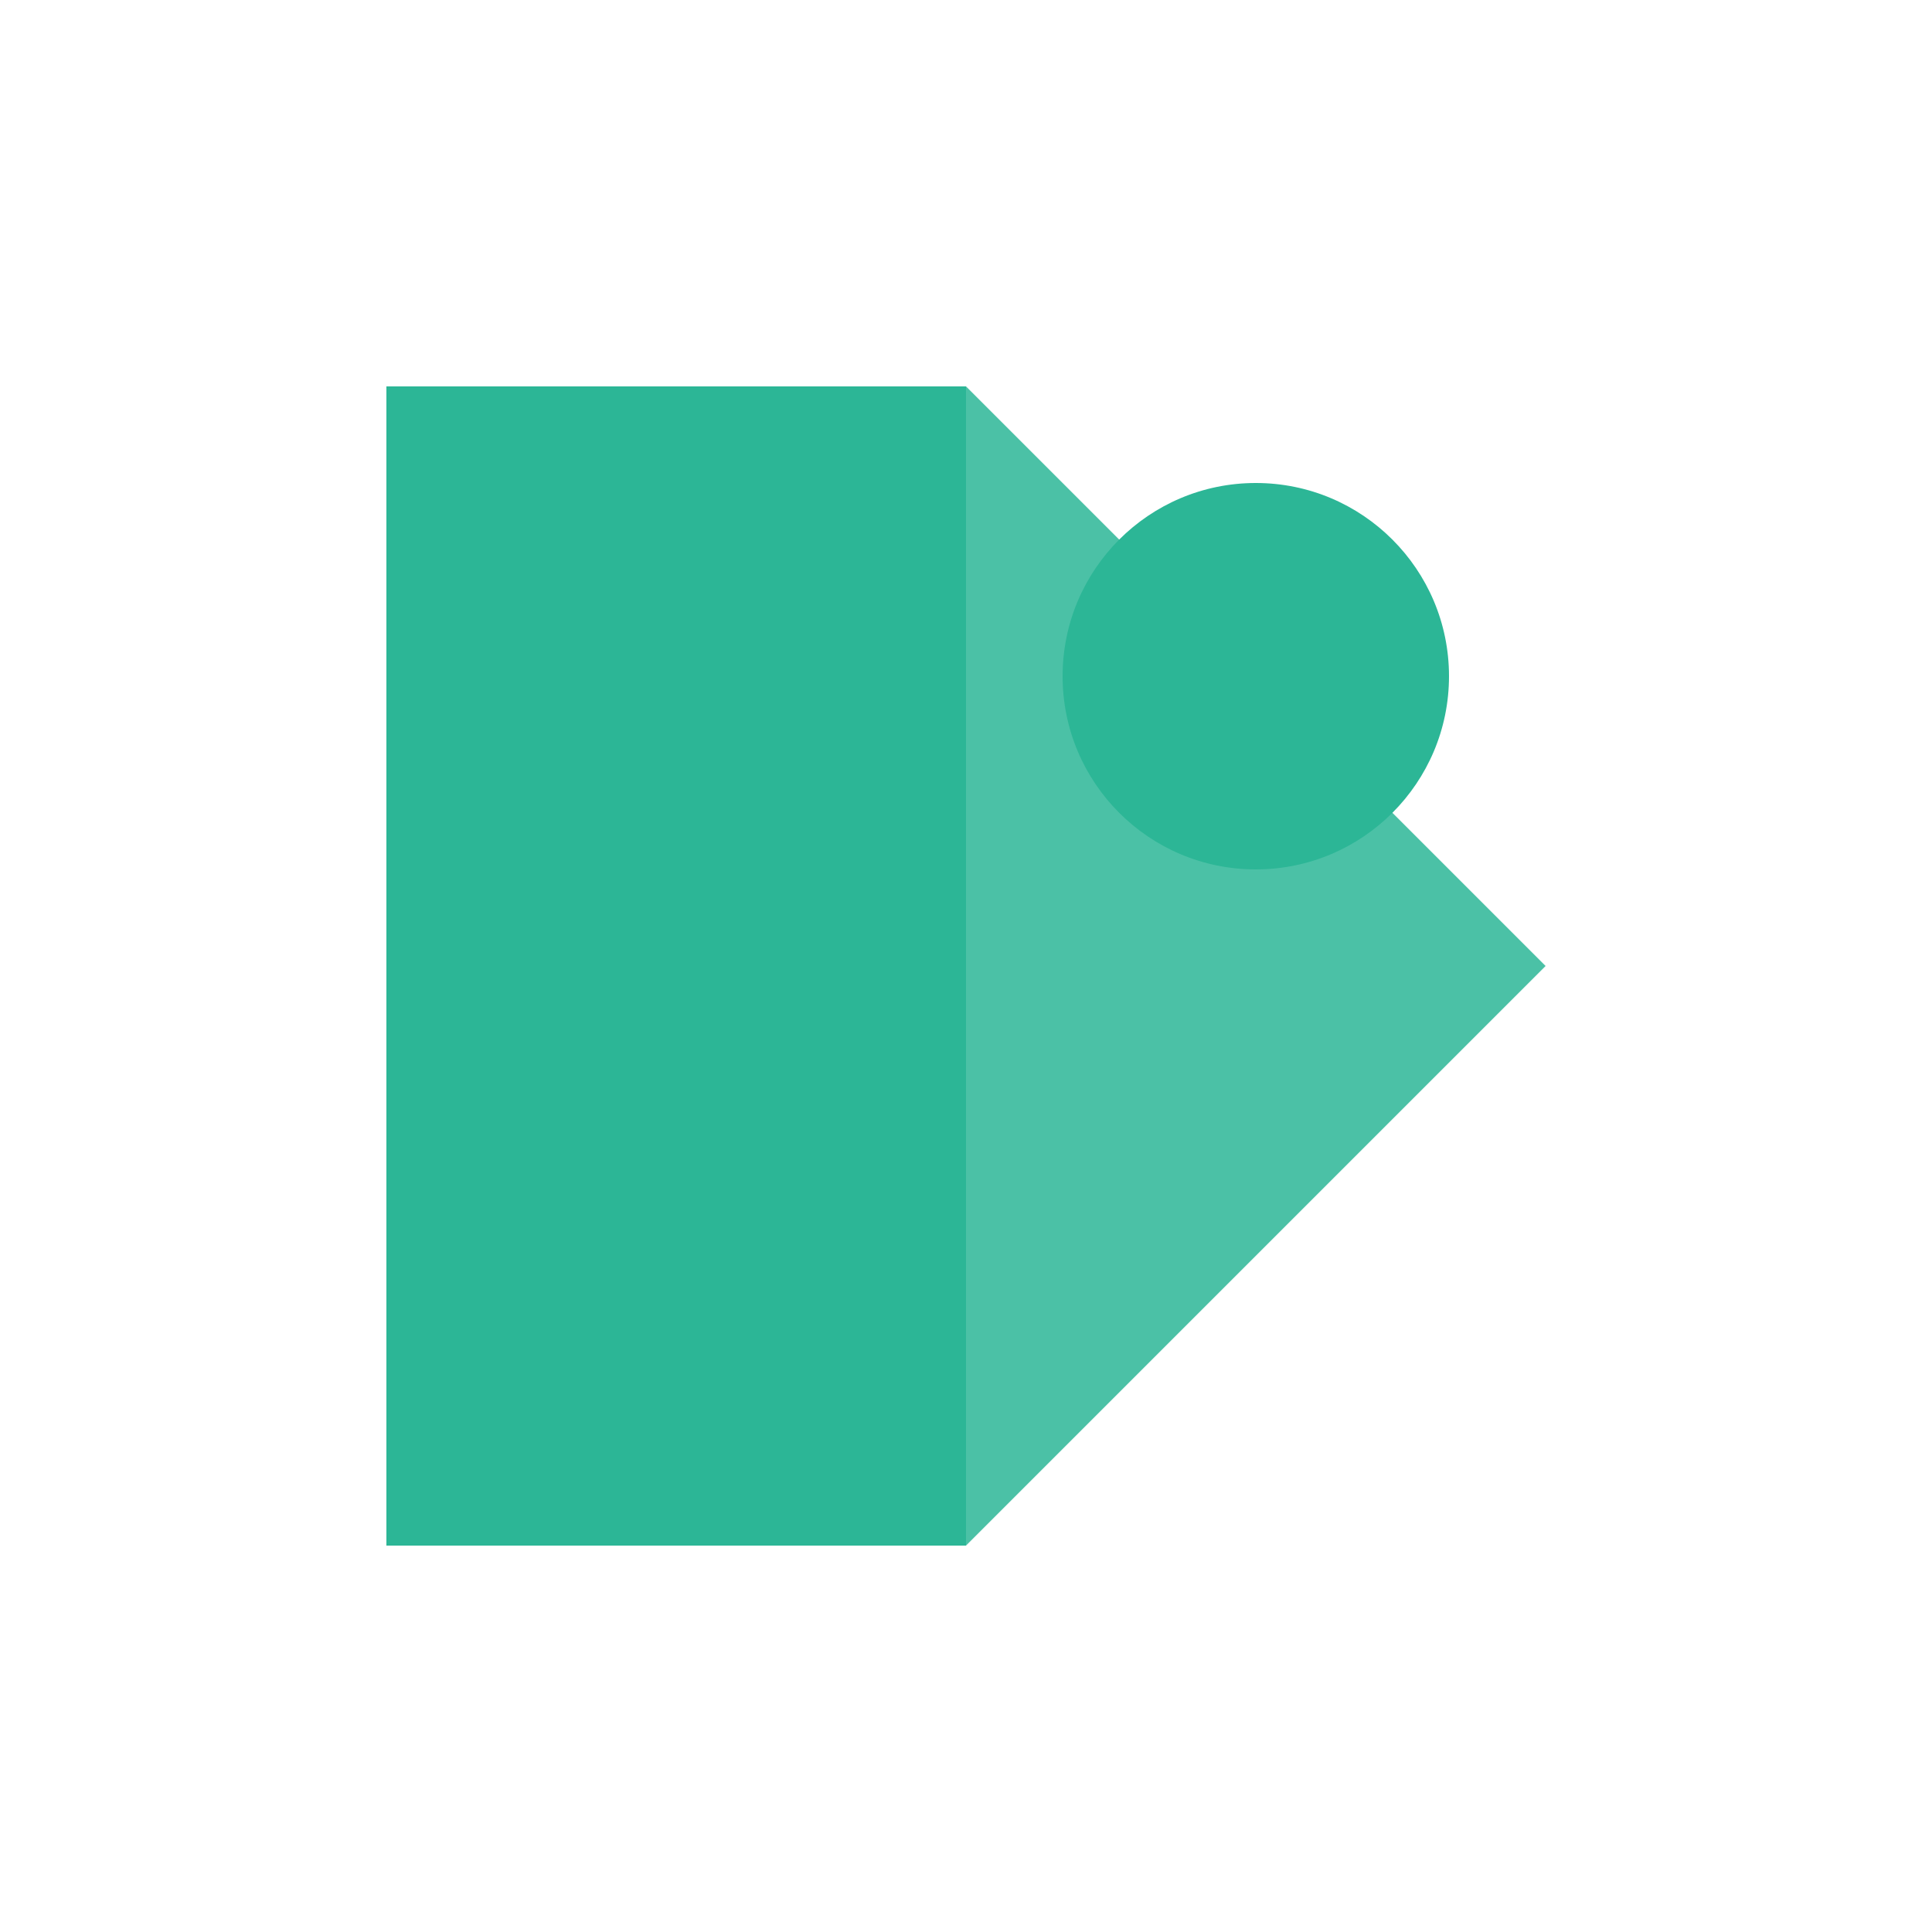
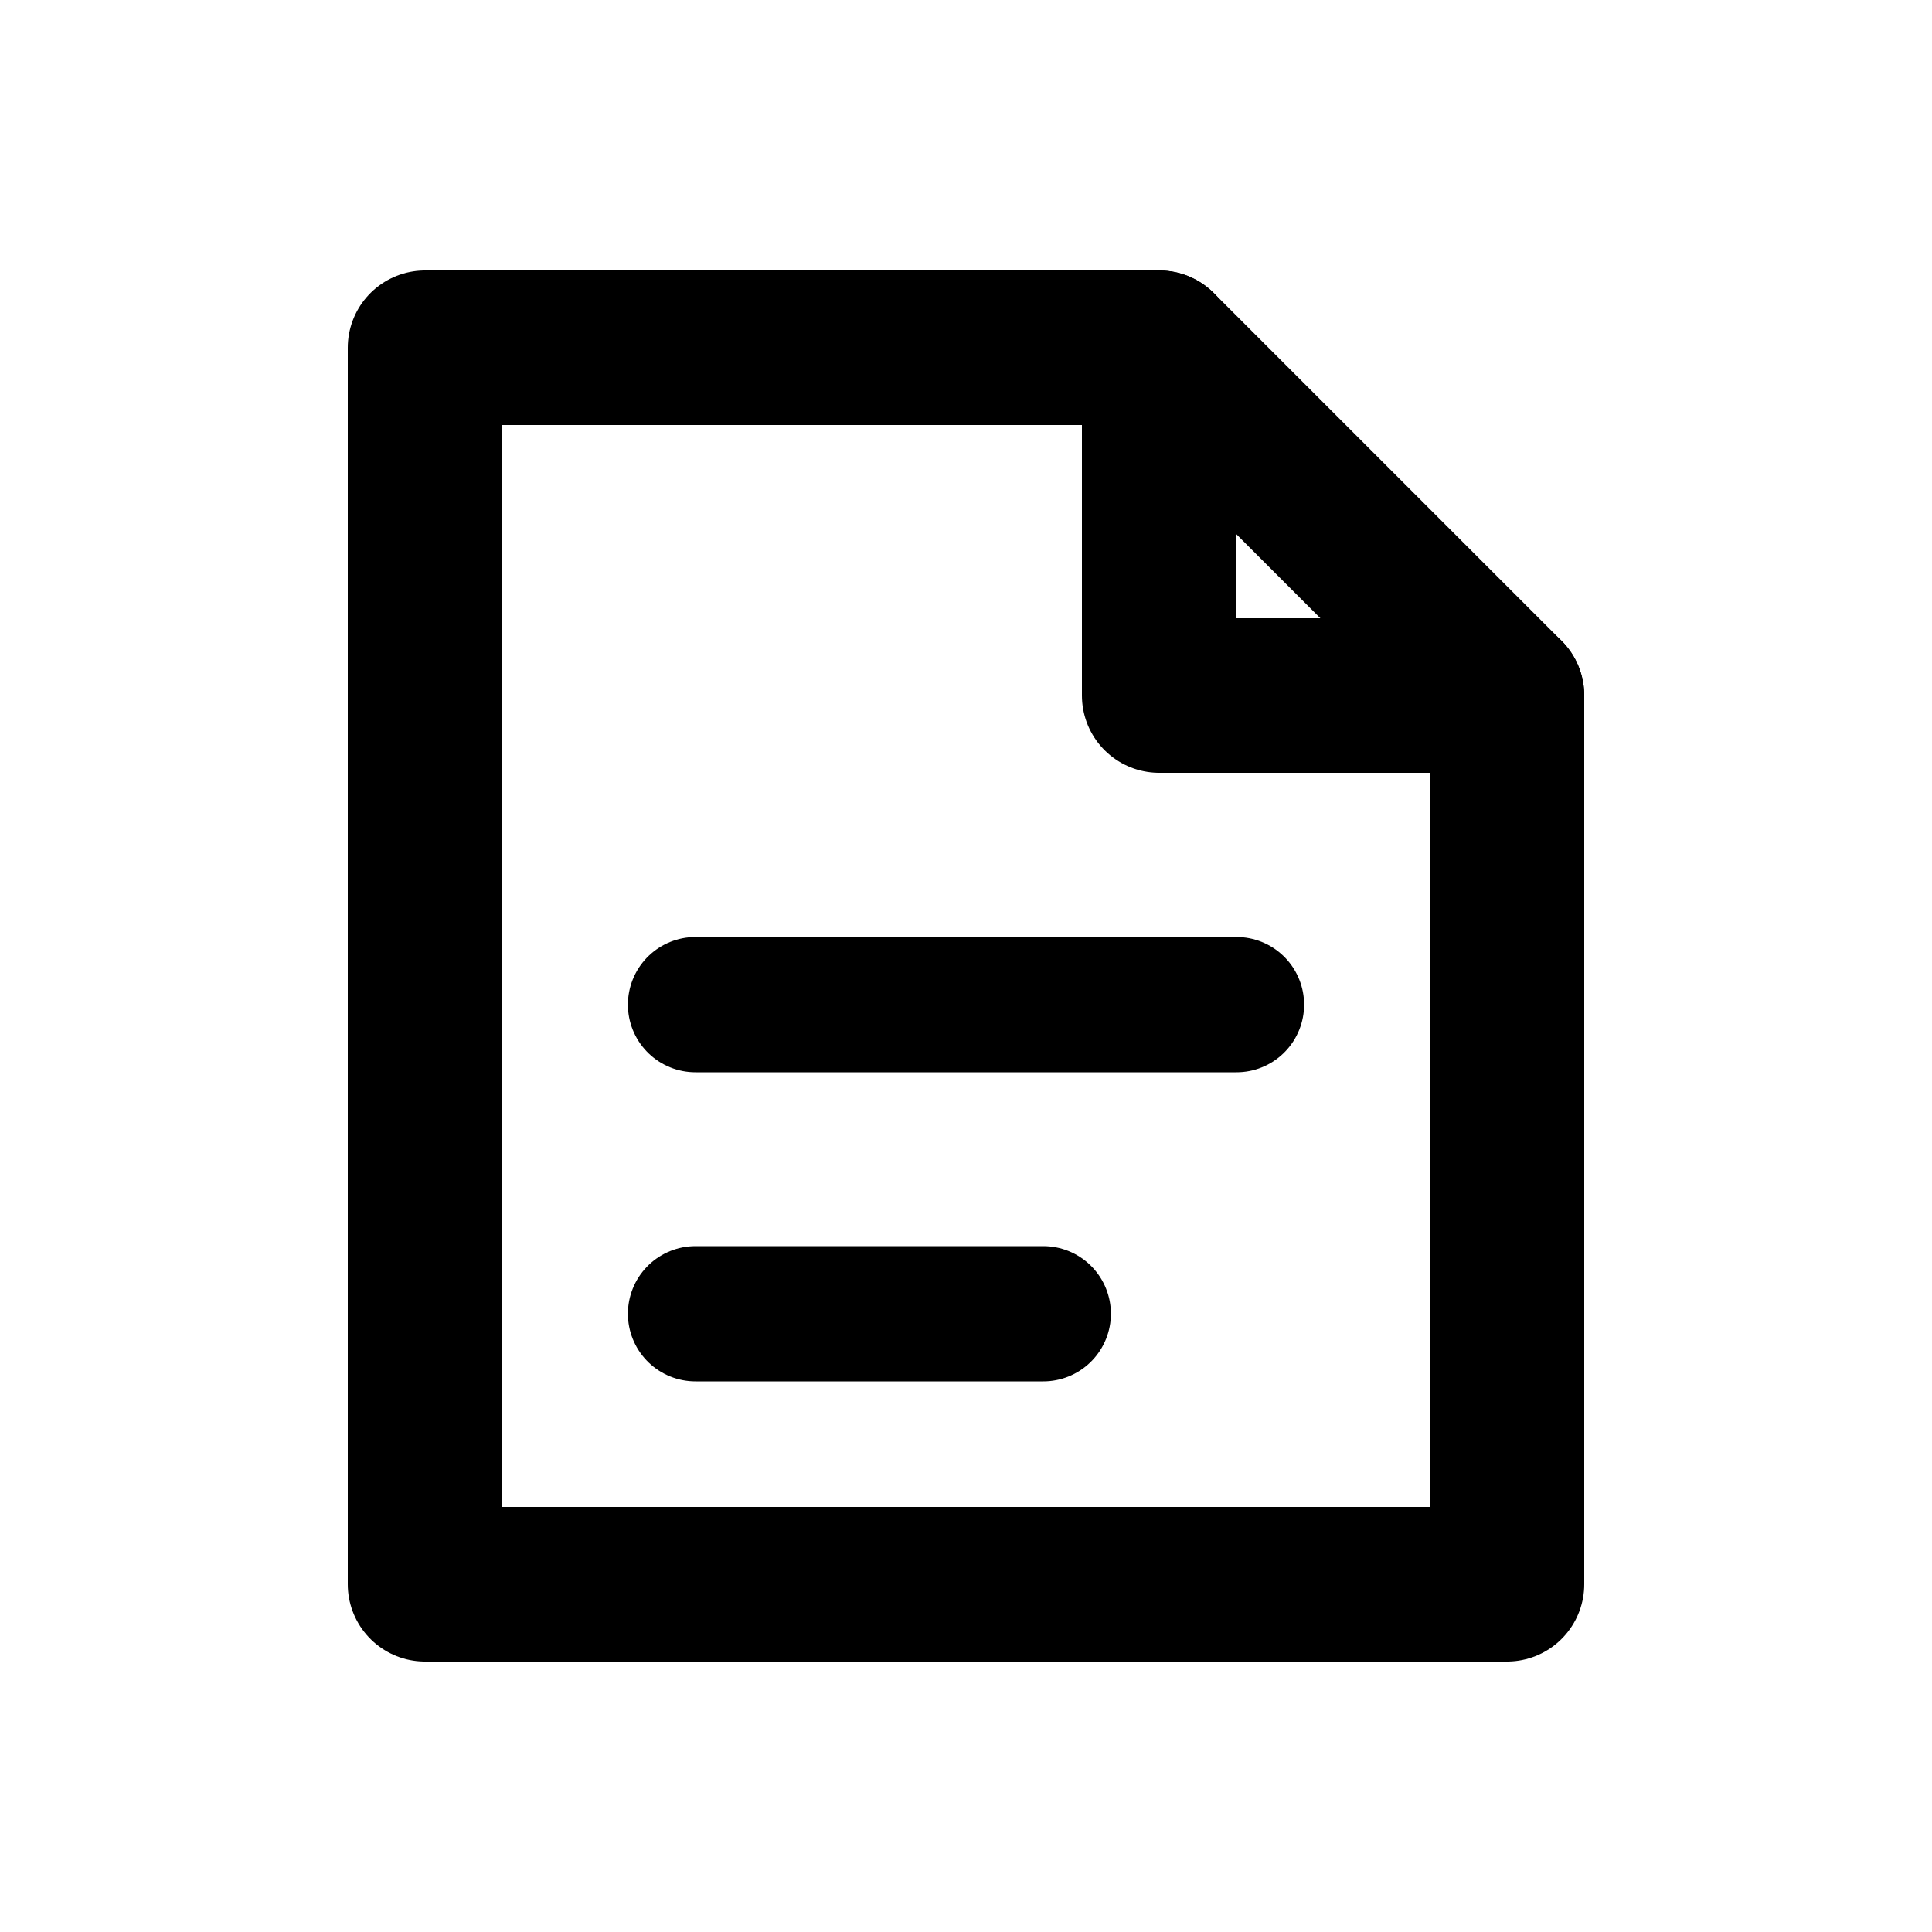
- <svg xmlns="http://www.w3.org/2000/svg" viewBox="0 0 100 100" width="24" height="24">
-   <path d="M 20 20 L 50 20 L 50 80 L 20 80 Z" fill="#2cb696" />
-   <path d="M 50 20 L 80 50 L 50 80 Z" fill="#2cb696" opacity="0.85" />
-   <circle cx="65" cy="35" r="10" fill="#2cb696" />
+ <svg xmlns="http://www.w3.org/2000/svg" viewBox="0 0 100 100" width="24" height="24" fill="currentColor">
+   <path d="M22 18h38l18 18v46H22V18z" fill="none" stroke="currentColor" stroke-width="8" stroke-linejoin="round" stroke-linecap="round" />
+   <path d="M60 18v18h18" fill="none" stroke="currentColor" stroke-width="8" stroke-linejoin="round" stroke-linecap="round" />
+   <line x1="36" y1="52" x2="64" y2="52" stroke="currentColor" stroke-width="7" stroke-linecap="round" />
+   <line x1="36" y1="68" x2="54" y2="68" stroke="currentColor" stroke-width="7" stroke-linecap="round" />
</svg>
